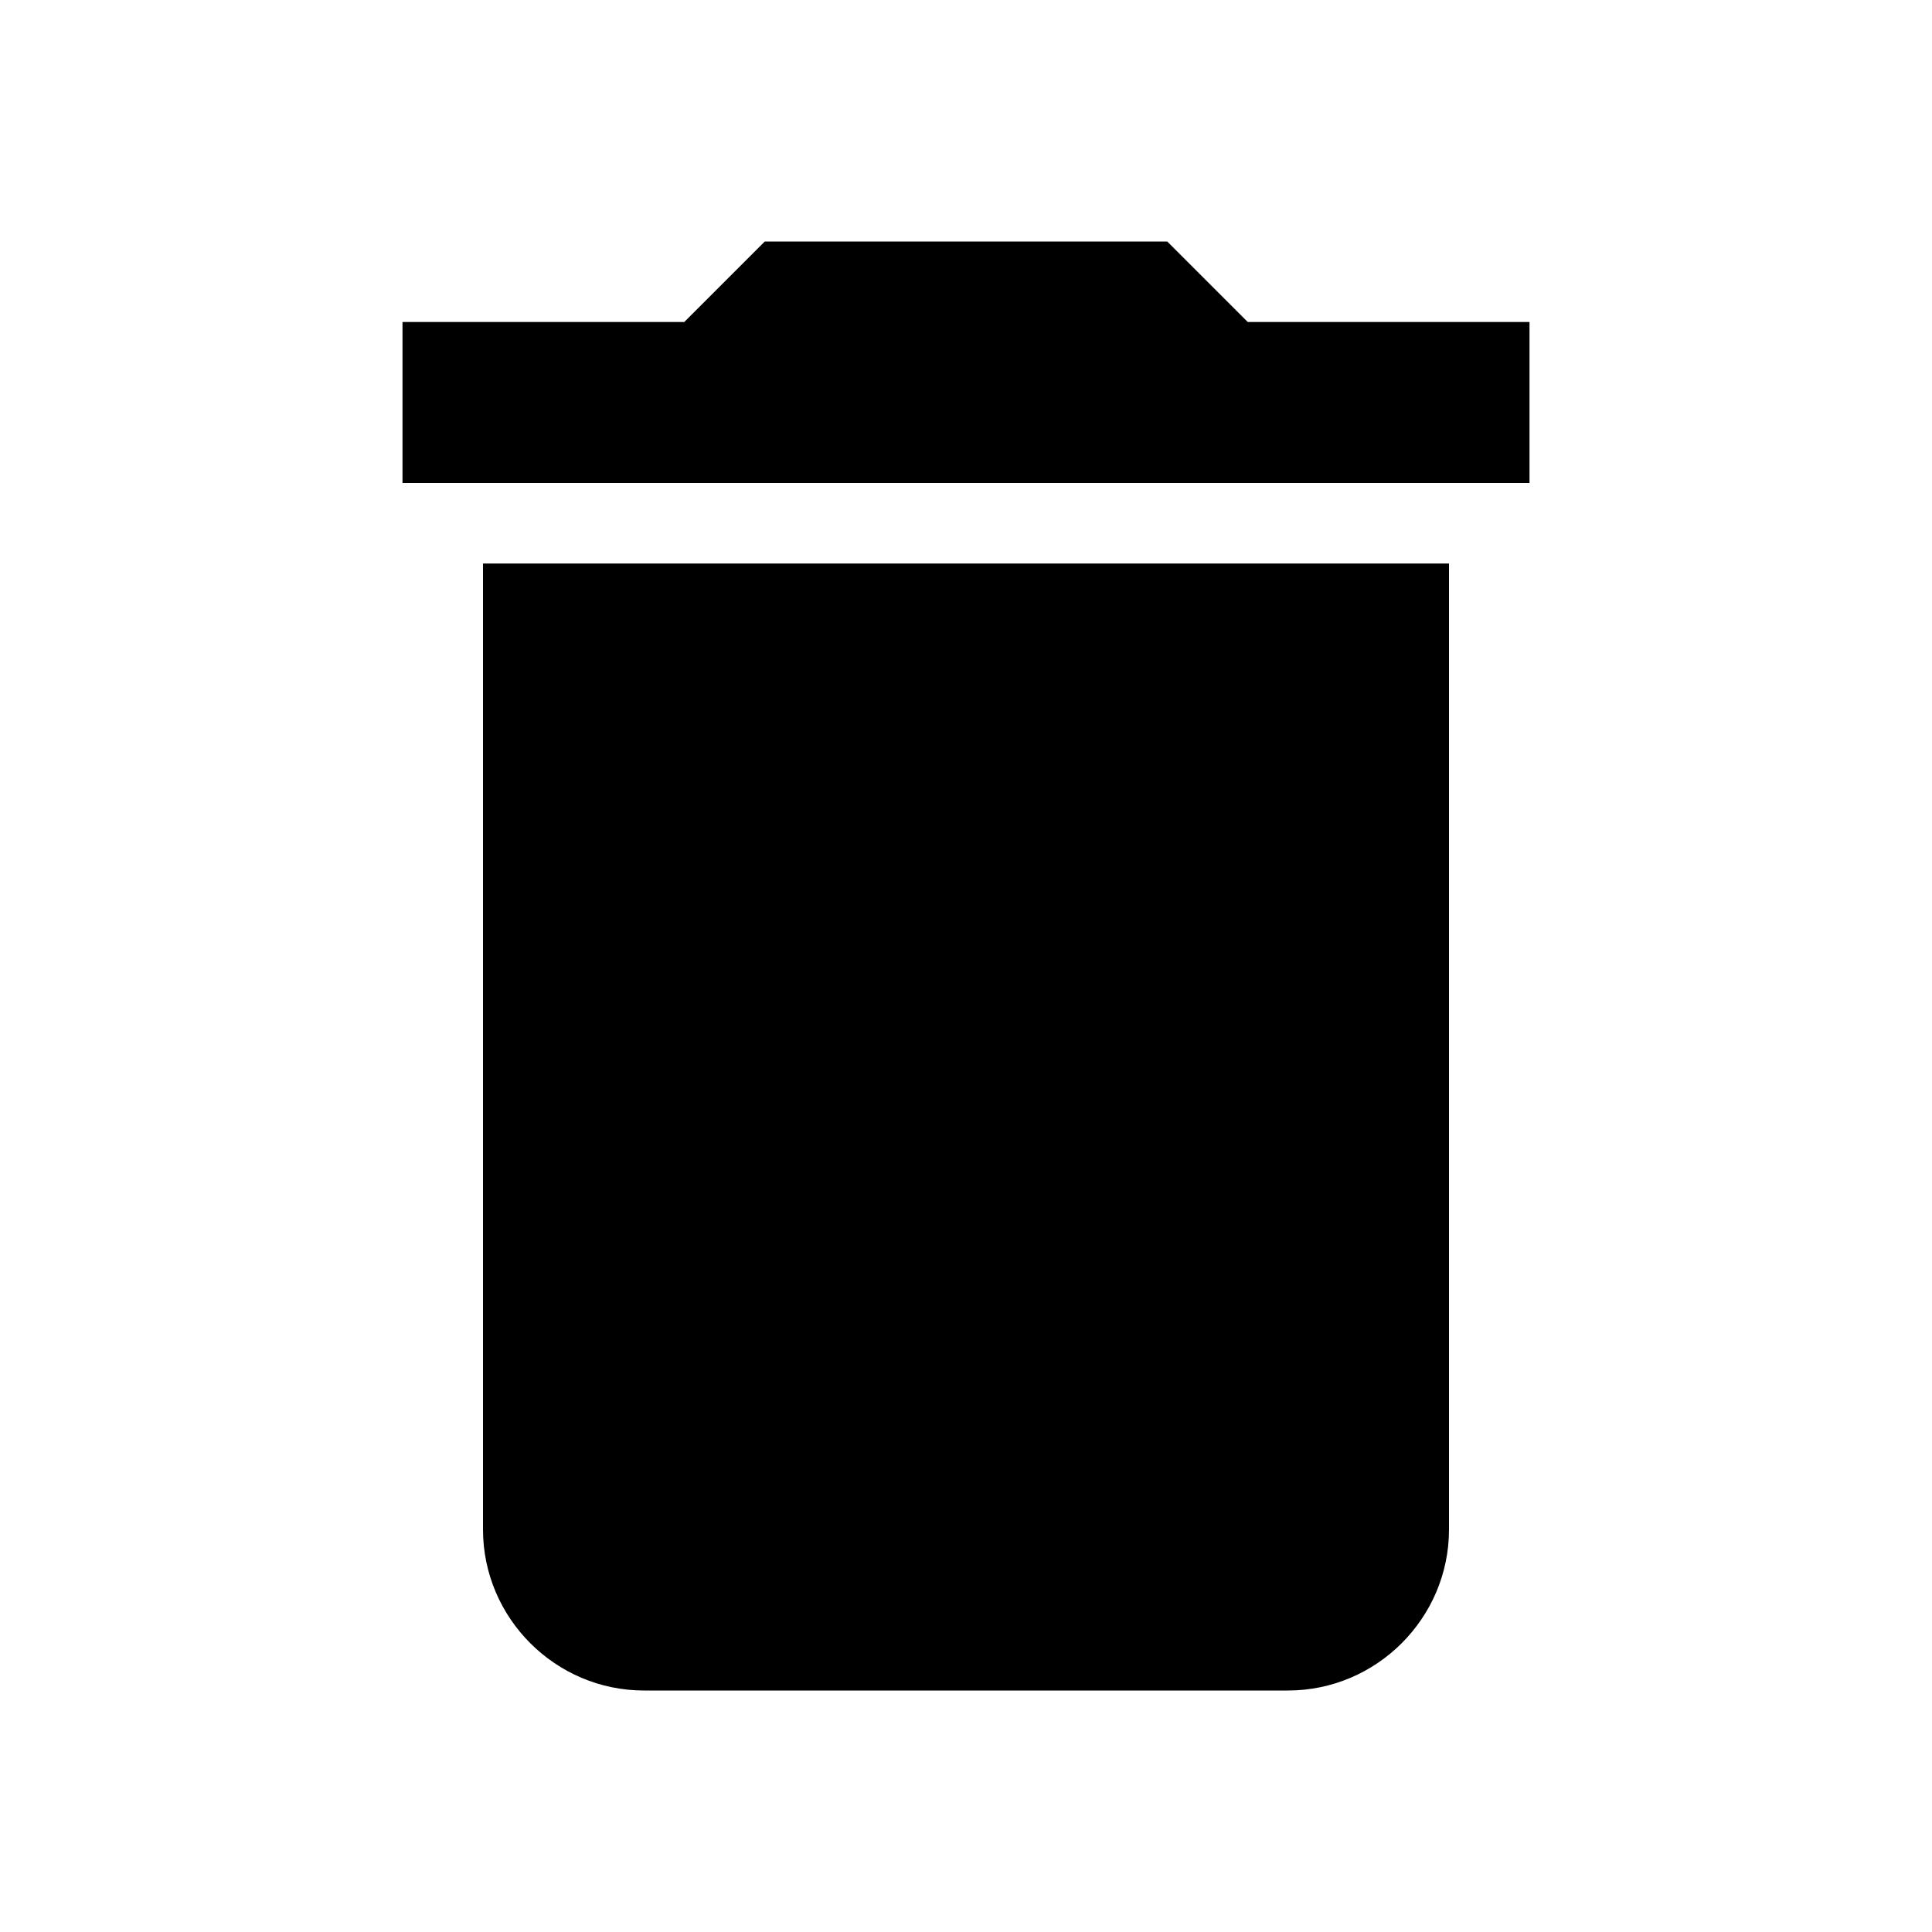
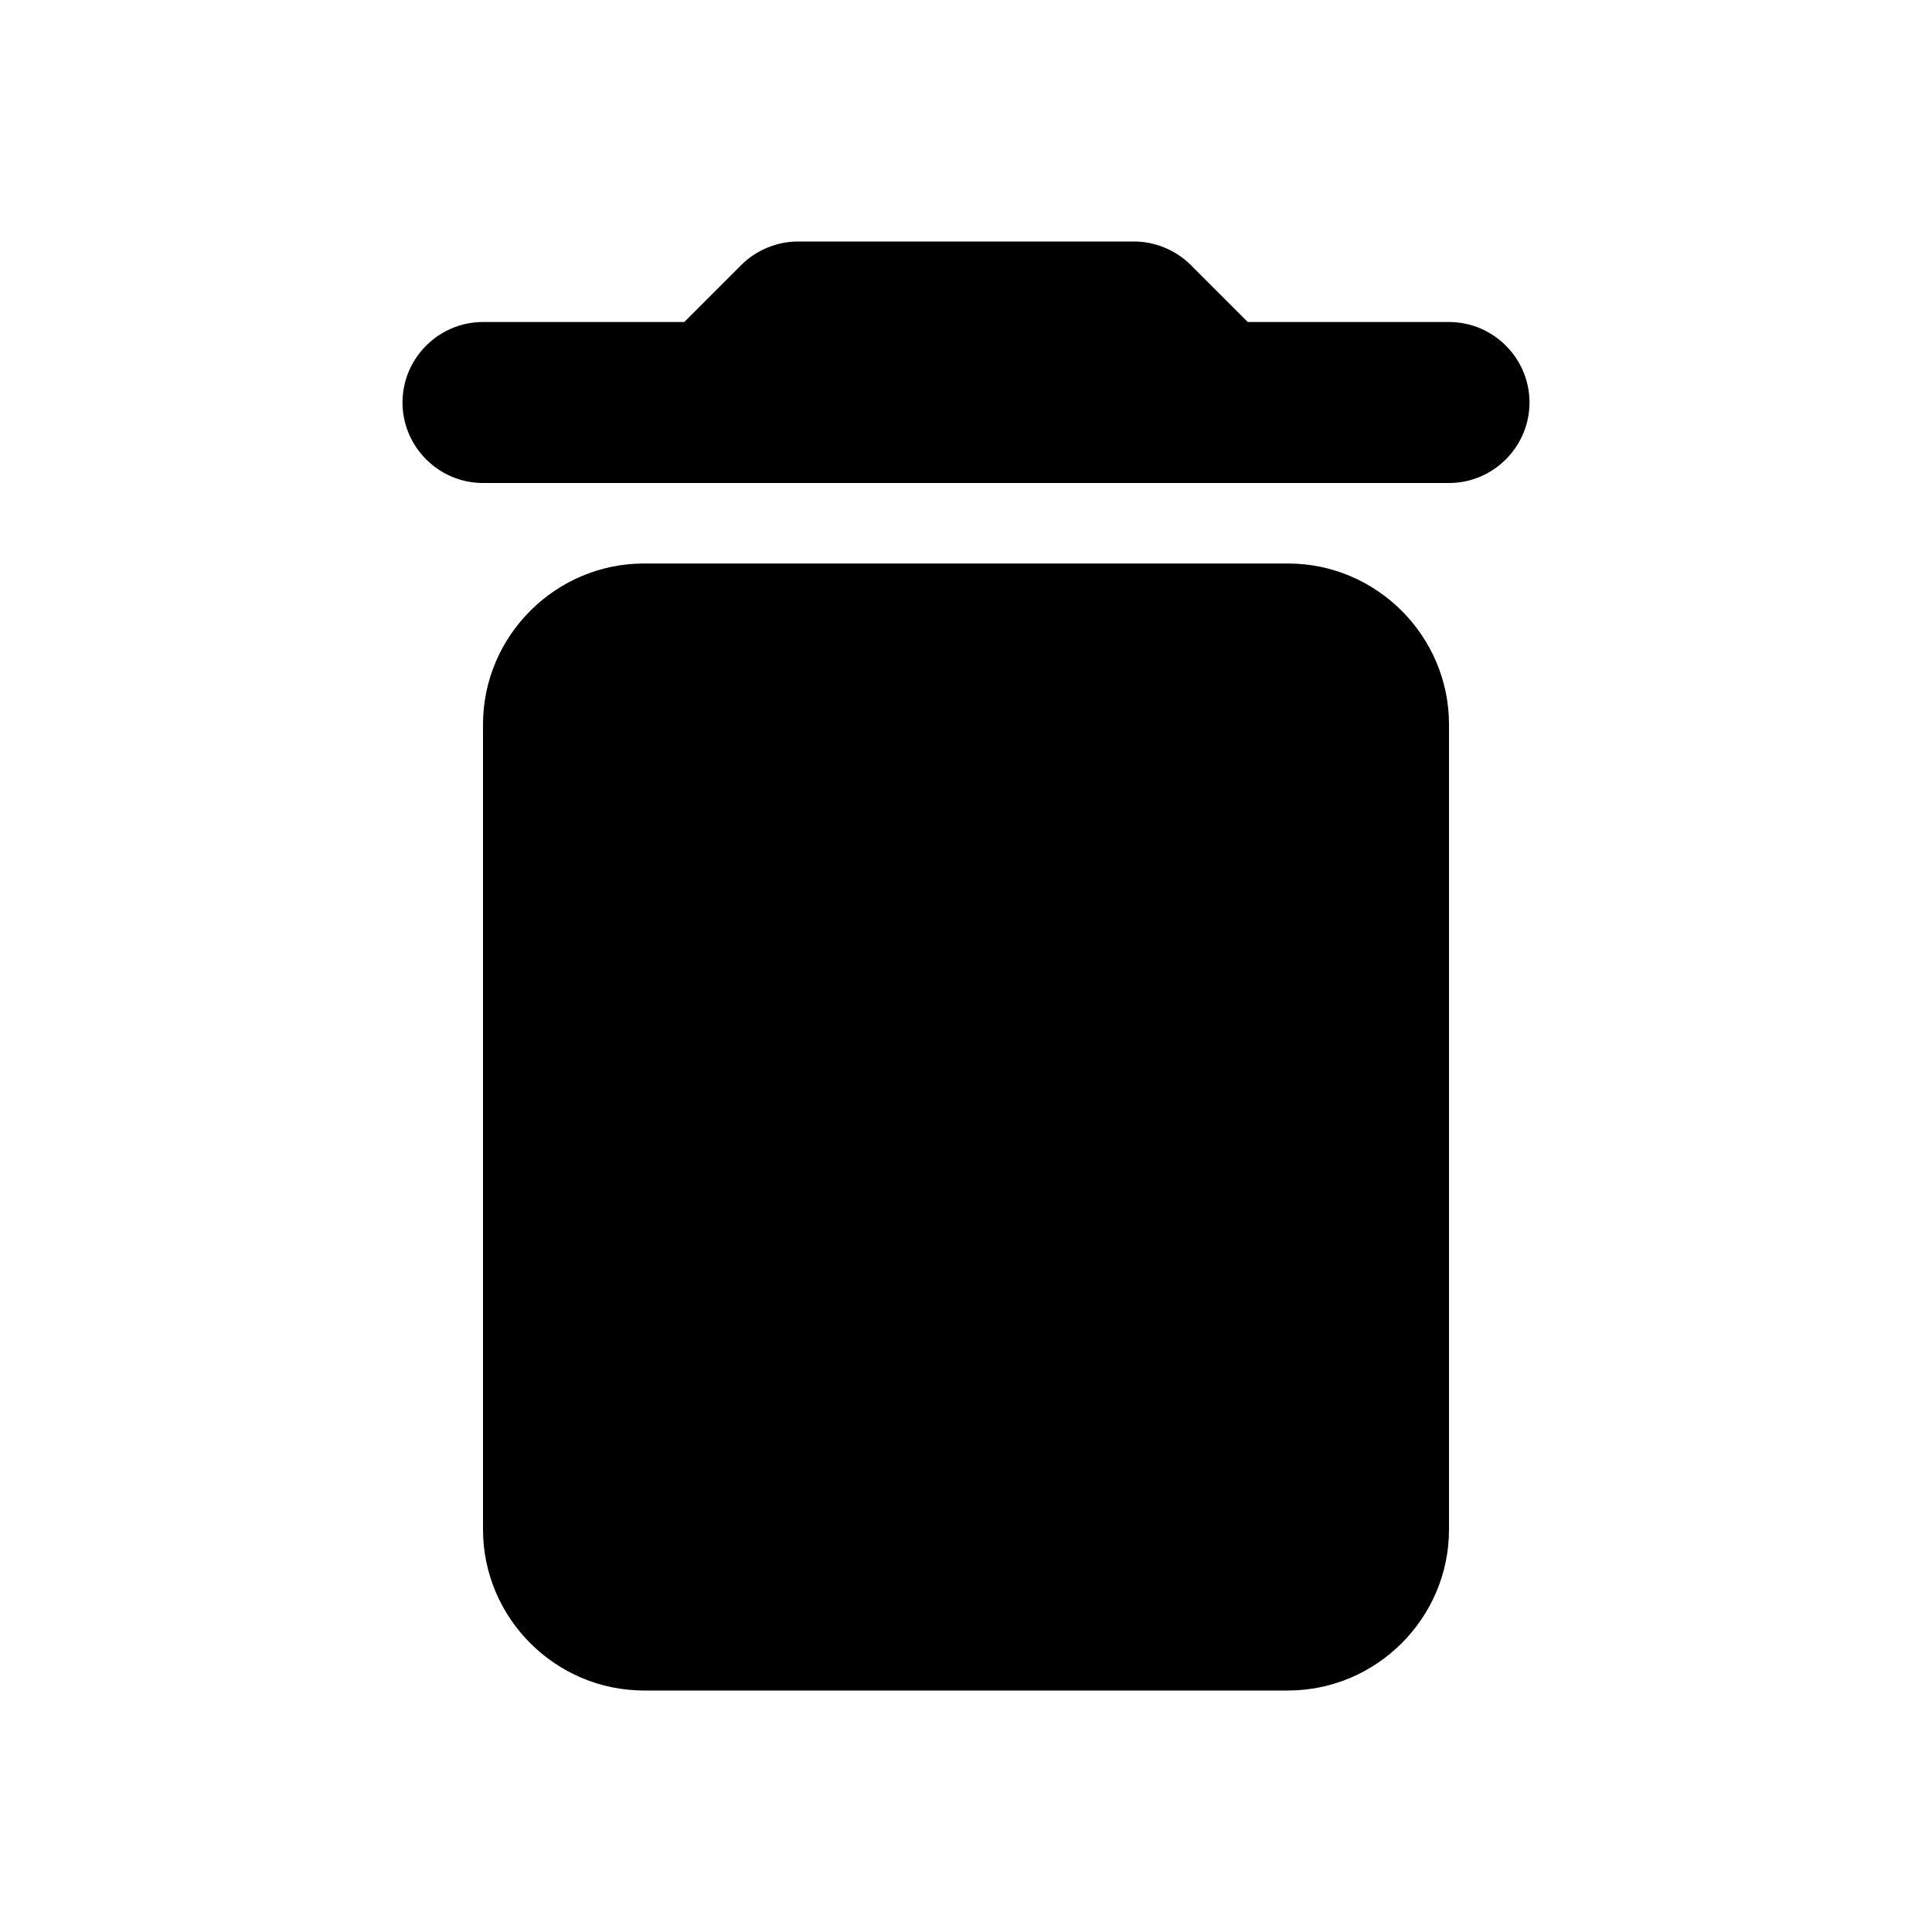
<svg xmlns="http://www.w3.org/2000/svg" width="24" height="24" viewBox="0 0 24 24">
-   <path d="M6 19c0 1.1.9 2 2 2h8c1.1 0 2-.9 2-2V7H6v12zM19 4h-3.5l-1-1h-5l-1 1H5v2h14V4z" />
-   <path d="M0 0h24v24H0z" fill="none" />
+   <path fill="none" d="M0 0h24v24H0V0z" />
+   <path d="M6 19c0 1.1.9 2 2 2h8c1.1 0 2-.9 2-2V9c0-1.1-.9-2-2-2H8c-1.1 0-2 .9-2 2v10zM18 4h-2.5l-.71-.71c-.18-.18-.44-.29-.7-.29H9.91c-.26 0-.52.11-.7.29L8.5 4H6c-.55 0-1 .45-1 1s.45 1 1 1h12c.55 0 1-.45 1-1s-.45-1-1-1z" />
</svg>
